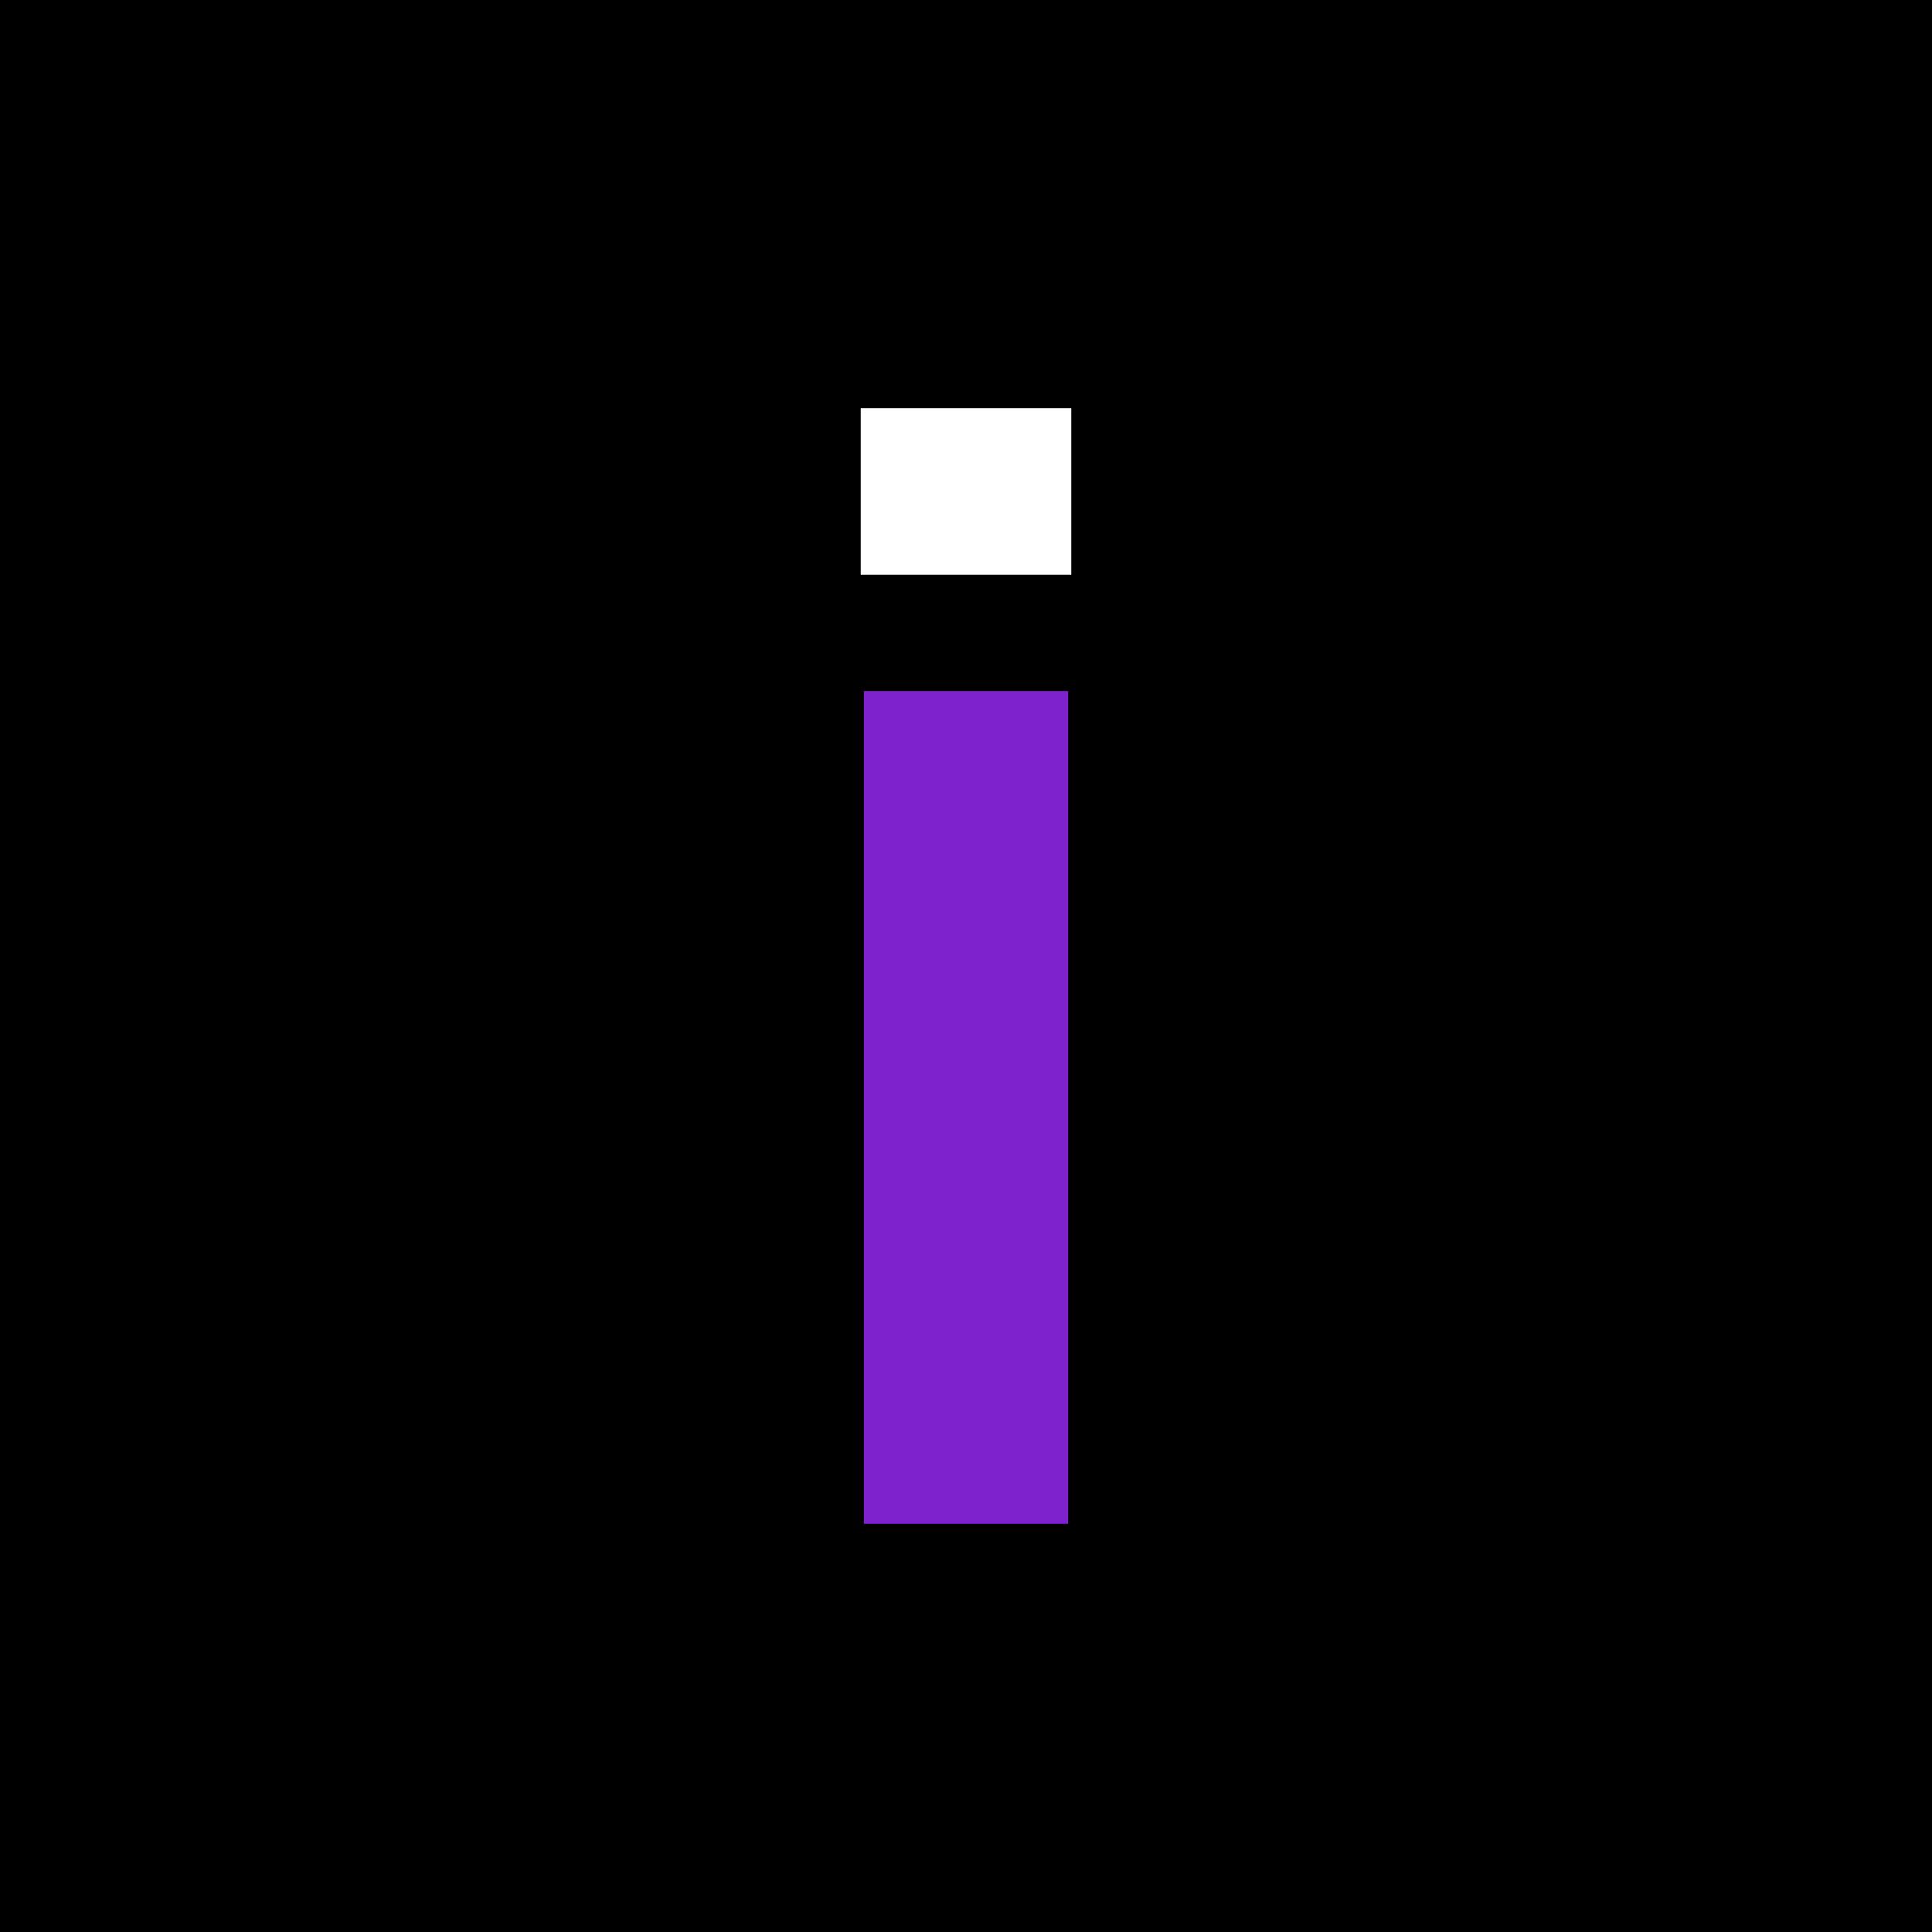
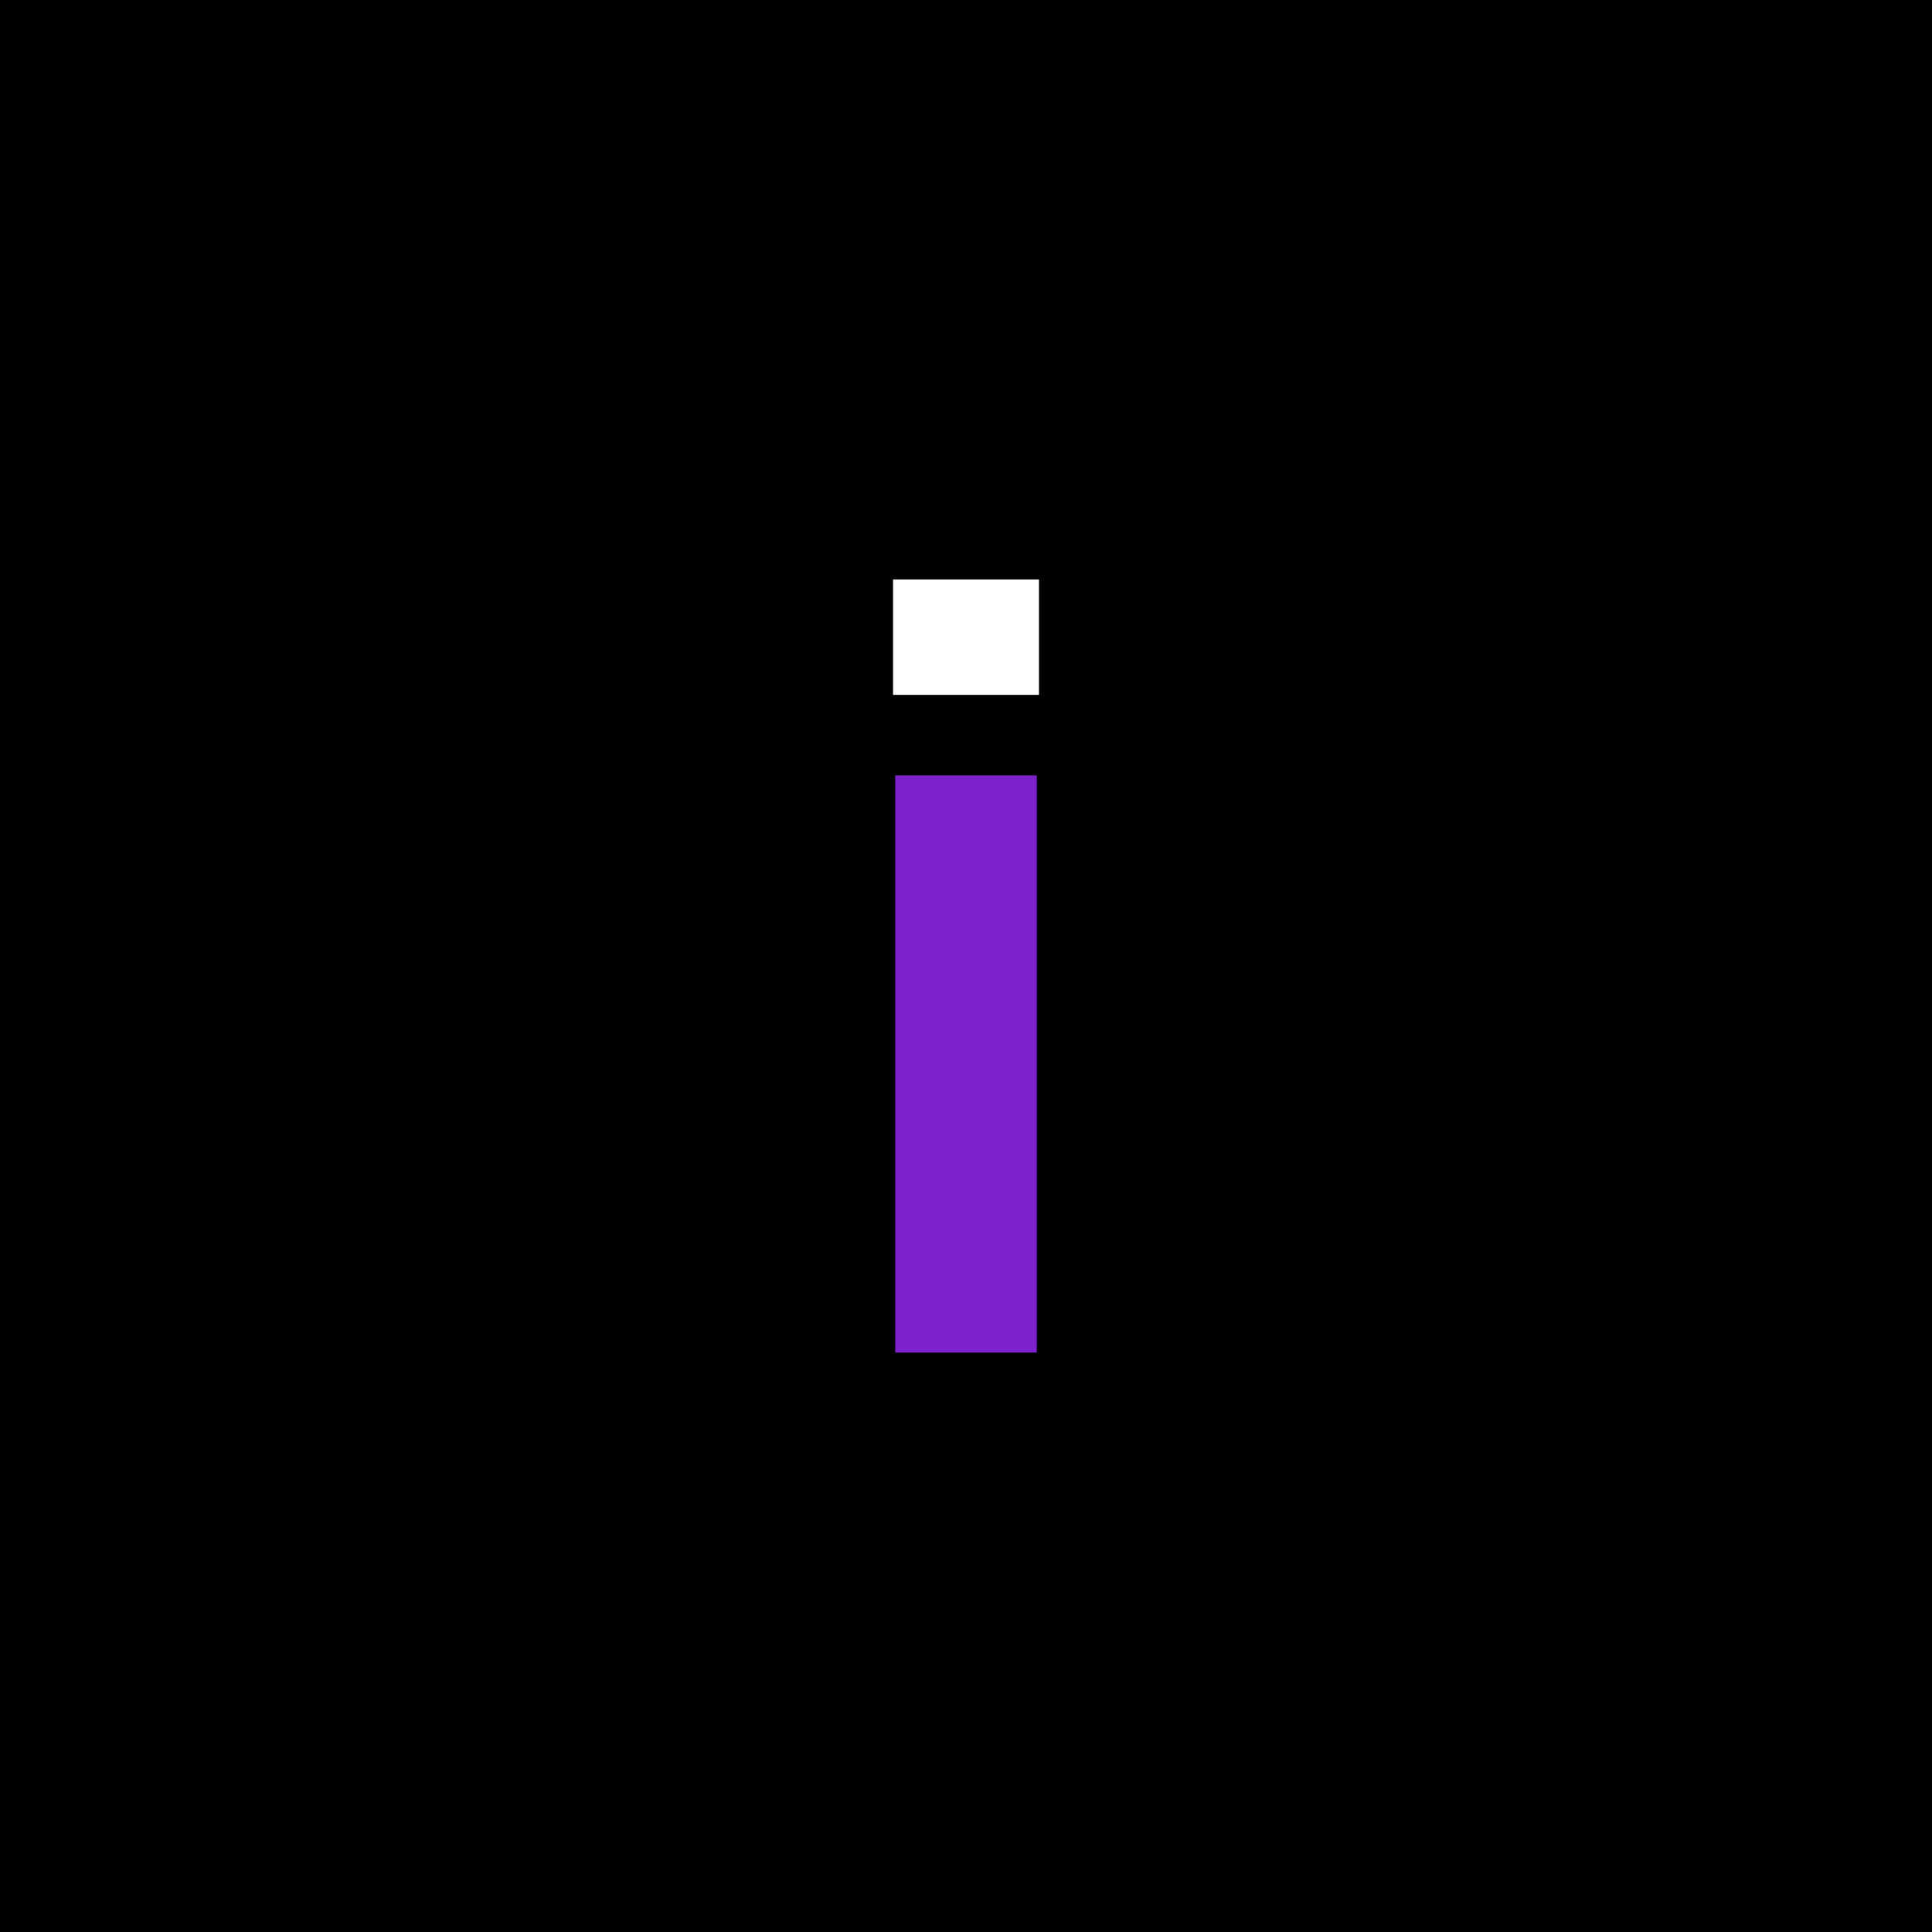
<svg xmlns="http://www.w3.org/2000/svg" viewBox="0 0 1000 1000">
  <defs>
    <style>
      .cls-1, .cls-2, .cls-3 {
        stroke-width: 0px;
      }

      .cls-2 {
        fill: #7e22ce;
      }

      .cls-3 {
        fill: #fff;
      }
    </style>
  </defs>
  <g id="Layer_1" data-name="Layer 1">
    <rect class="cls-1" width="1000" height="1000" />
  </g>
  <g id="Layer_2" data-name="Layer 2">
-     <path class="cls-2" d="m552.86,357.67v431.04h-105.73v-431.04h105.73Z" />
-     <path class="cls-3" d="m445.51,211.28h108.98v86.21h-108.98v-86.21Z" />
+     <path class="cls-2" d="m536.64,401.36v298.73h-73.27v-298.73h73.27Z" />
+     <path class="cls-3" d="m462.24,299.91h75.53v59.75h-75.53v-59.75Z" />
  </g>
</svg>
